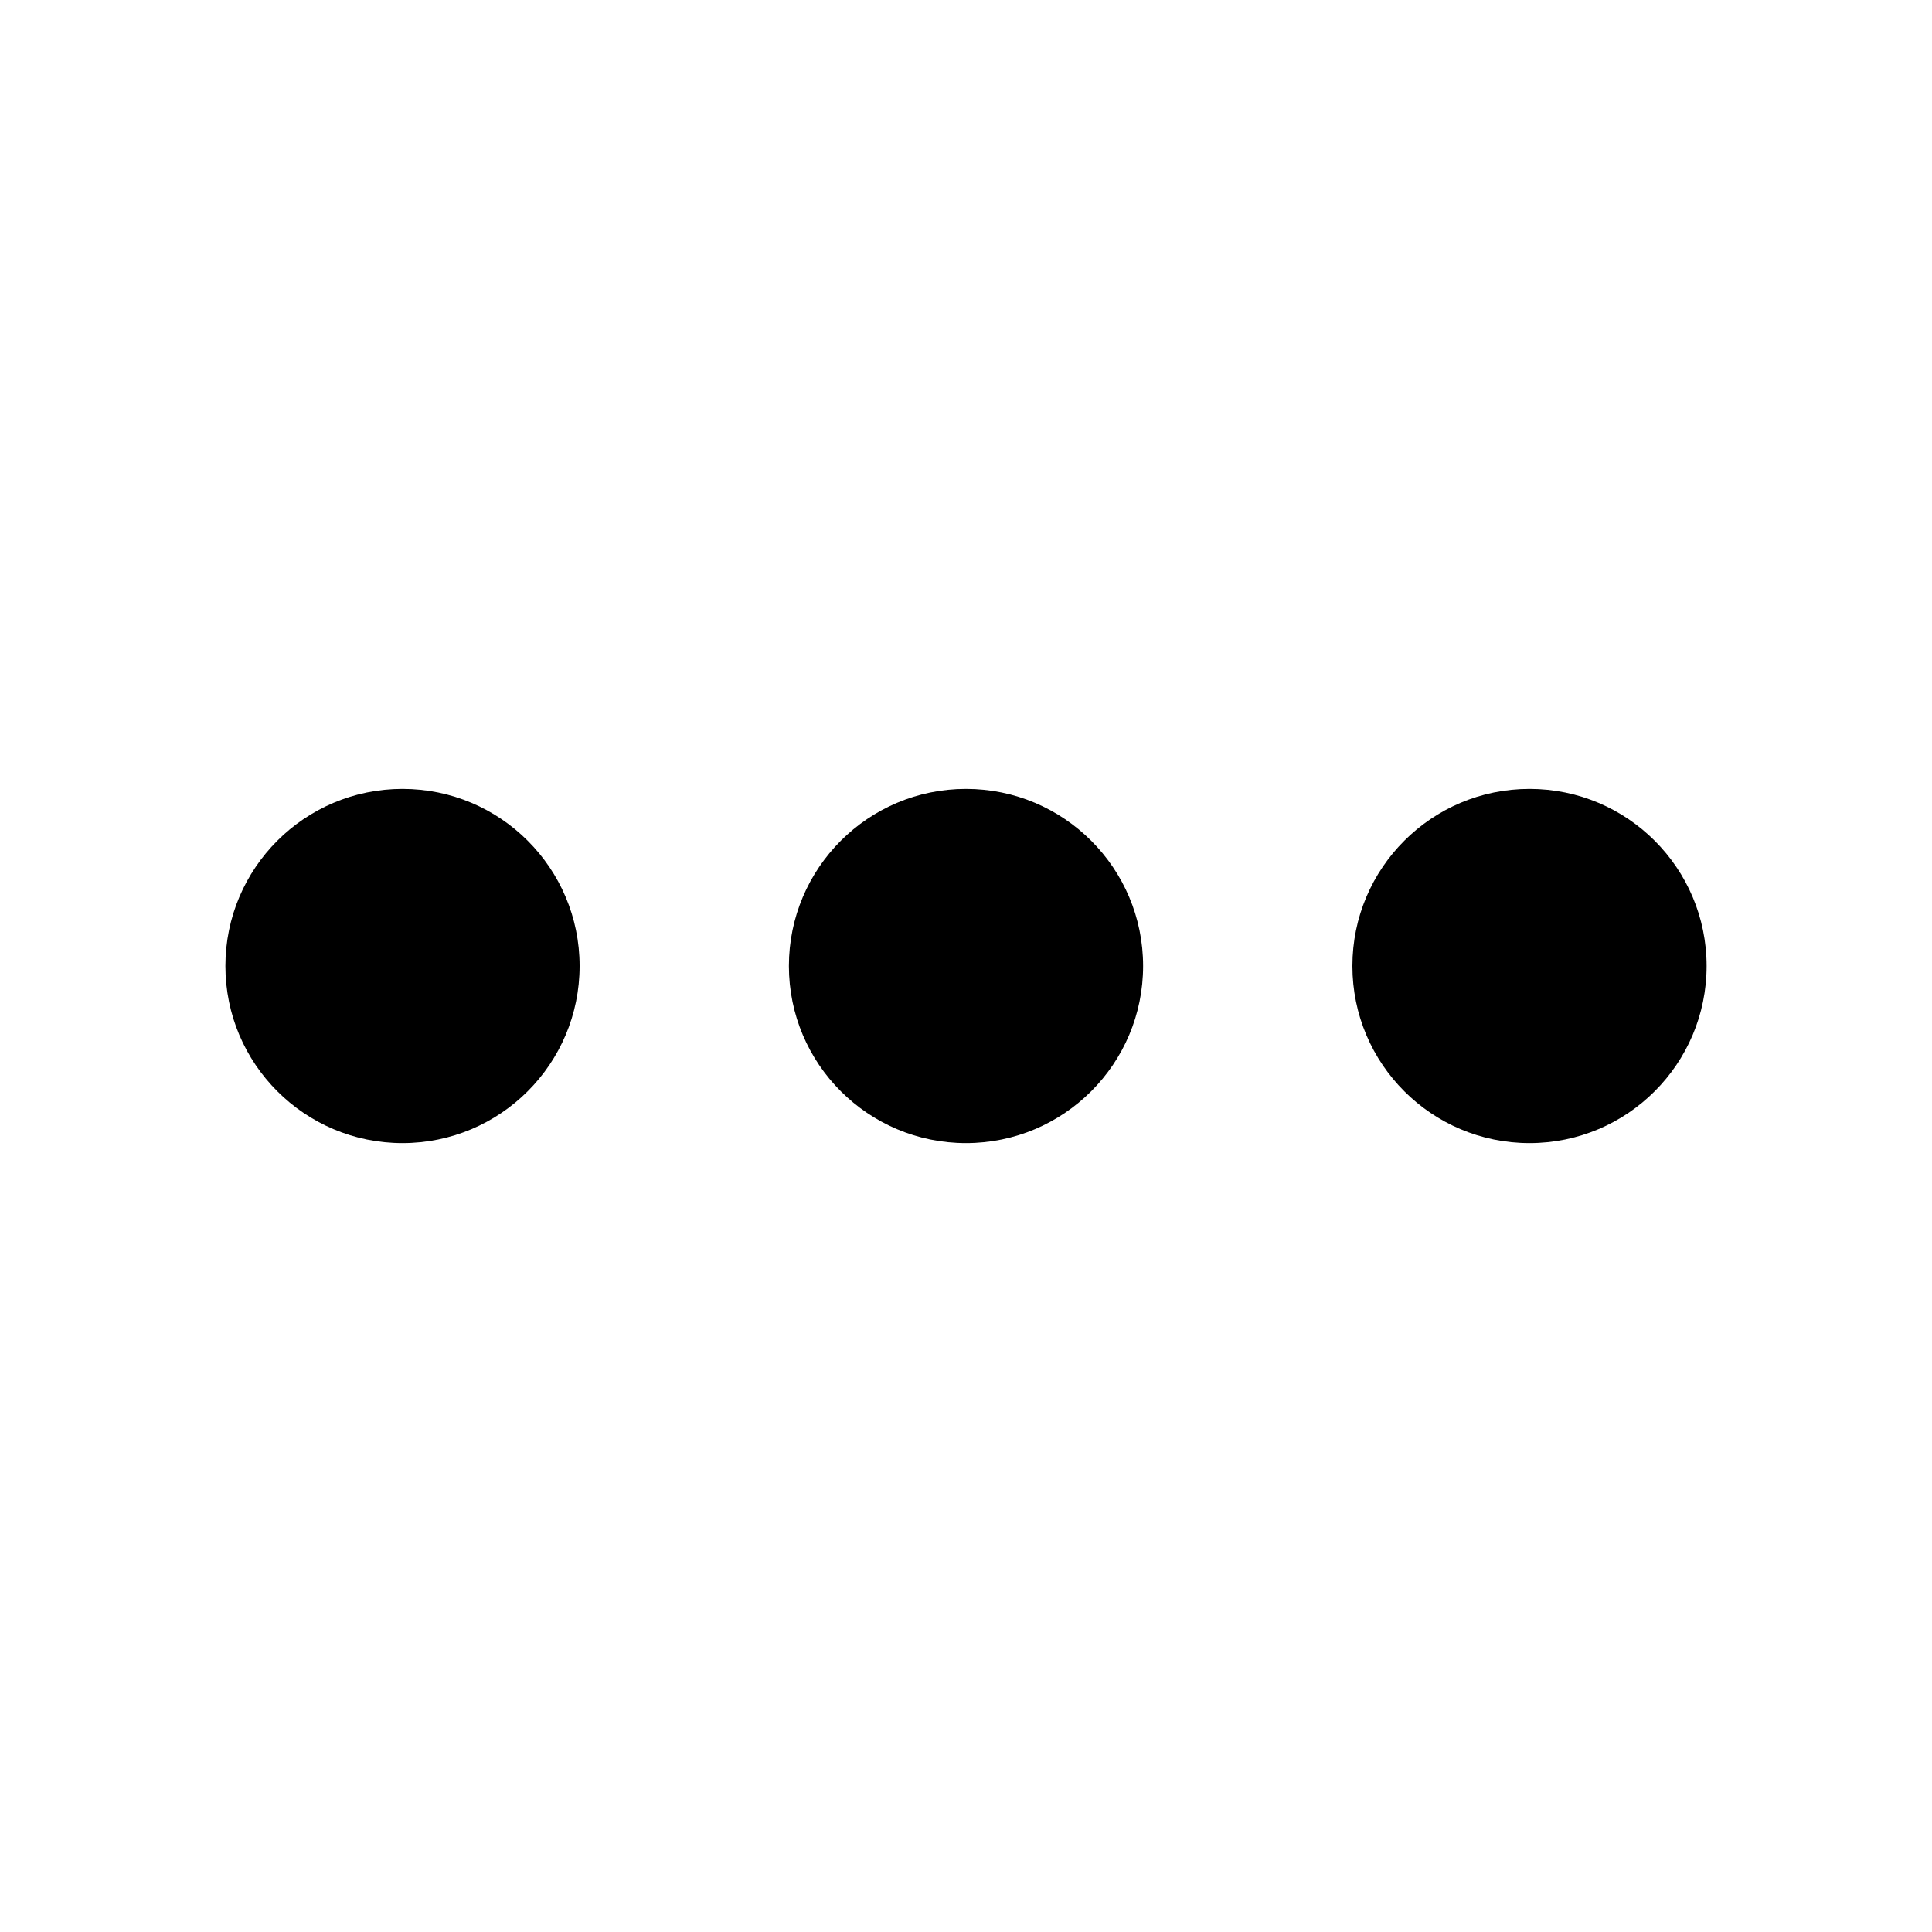
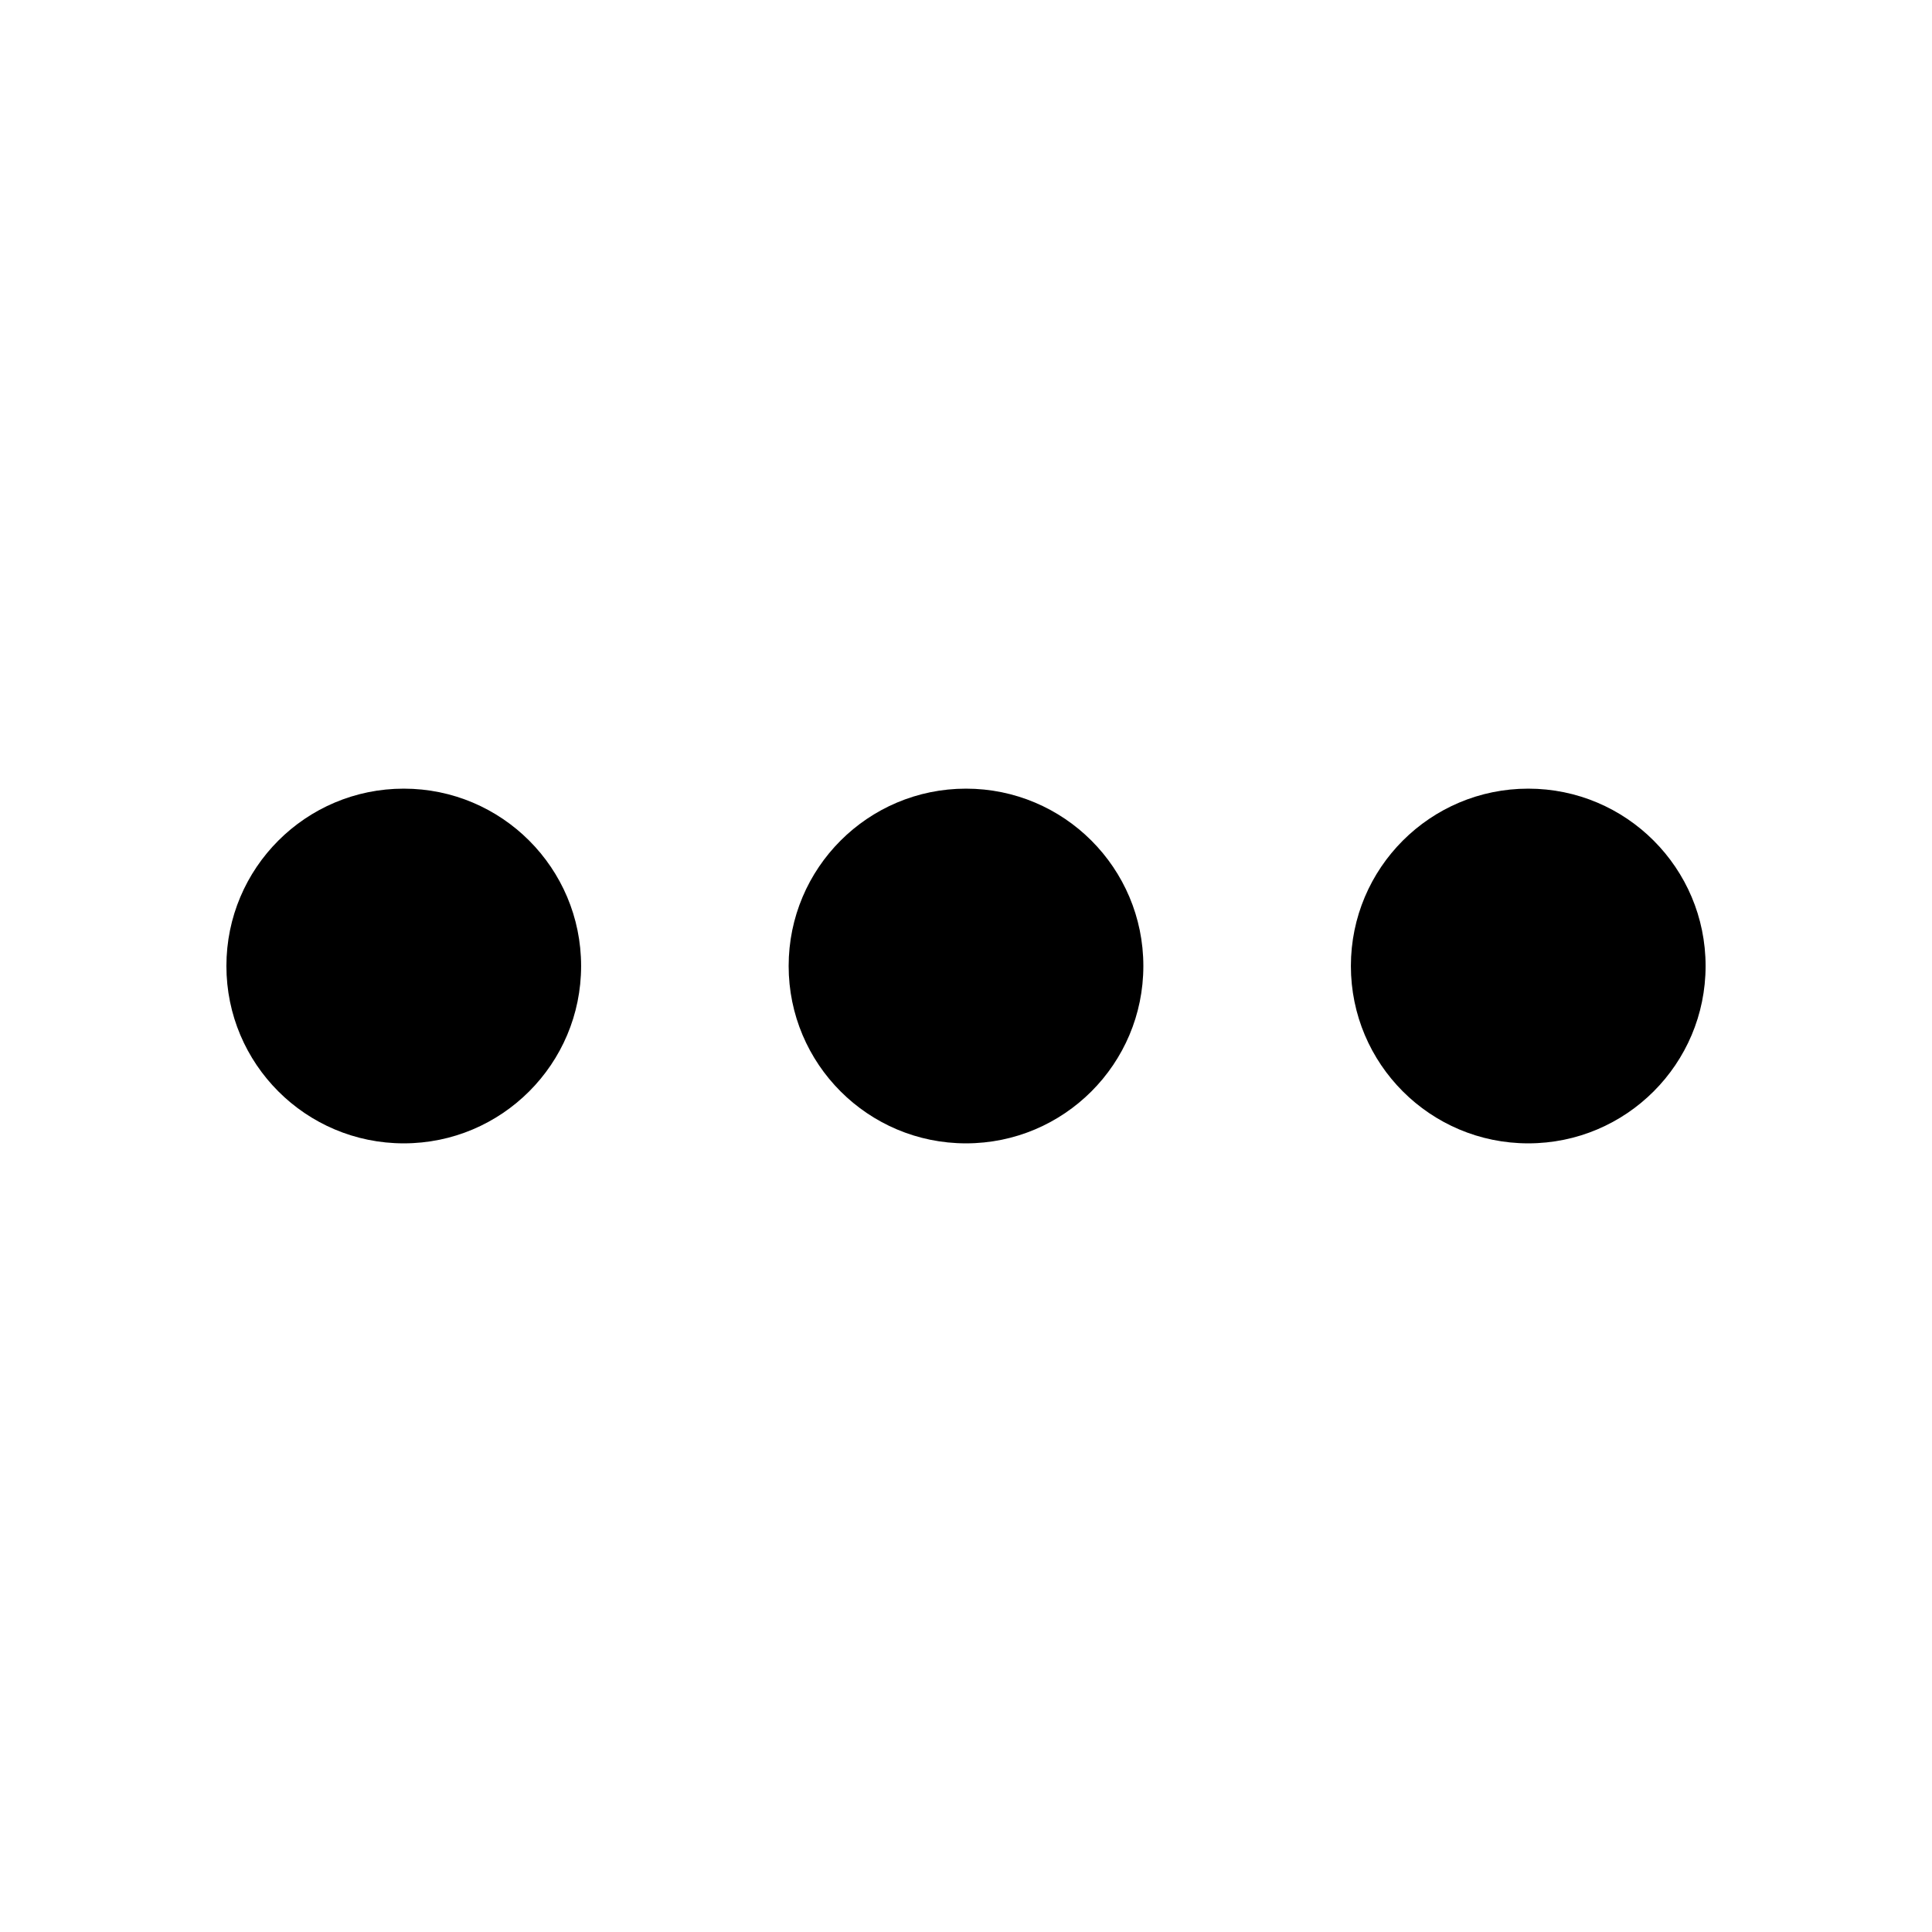
- <svg xmlns="http://www.w3.org/2000/svg" viewBox="0 0 24 24">
-   <path d="M2.8 12 A2.2 2.2 0 1 0 7.2 12 A2.2 2.2 0 1 0 2.8 12 Z" fill="currentColor" stroke="currentColor" stroke-width="0" stroke-linecap="round" stroke-linejoin="round" />
-   <path d="M9.8 12 A2.2 2.2 0 1 0 14.2 12 A2.2 2.2 0 1 0 9.8 12 Z" fill="currentColor" stroke="currentColor" stroke-width="0" stroke-linecap="round" stroke-linejoin="round" />
-   <path d="M16.8 12 A2.2 2.2 0 1 0 21.2 12 A2.2 2.2 0 1 0 16.8 12 Z" fill="currentColor" stroke="currentColor" stroke-width="0" stroke-linecap="round" stroke-linejoin="round" />
+ <svg xmlns="http://www.w3.org/2000/svg" viewBox="0 0 512 512">
+   <path d="M60 256 A47 47 0 1 0 154 256 A47 47 0 1 0 60 256 Z" fill="currentColor" stroke="currentColor" stroke-width="0" stroke-linecap="round" stroke-linejoin="round" />
+   <path d="M209 256 A47 47 0 1 0 303 256 A47 47 0 1 0 209 256 Z" fill="currentColor" stroke="currentColor" stroke-width="0" stroke-linecap="round" stroke-linejoin="round" />
+   <path d="M358 256 A47 47 0 1 0 452 256 A47 47 0 1 0 358 256 Z" fill="currentColor" stroke="currentColor" stroke-width="0" stroke-linecap="round" stroke-linejoin="round" />
</svg>
